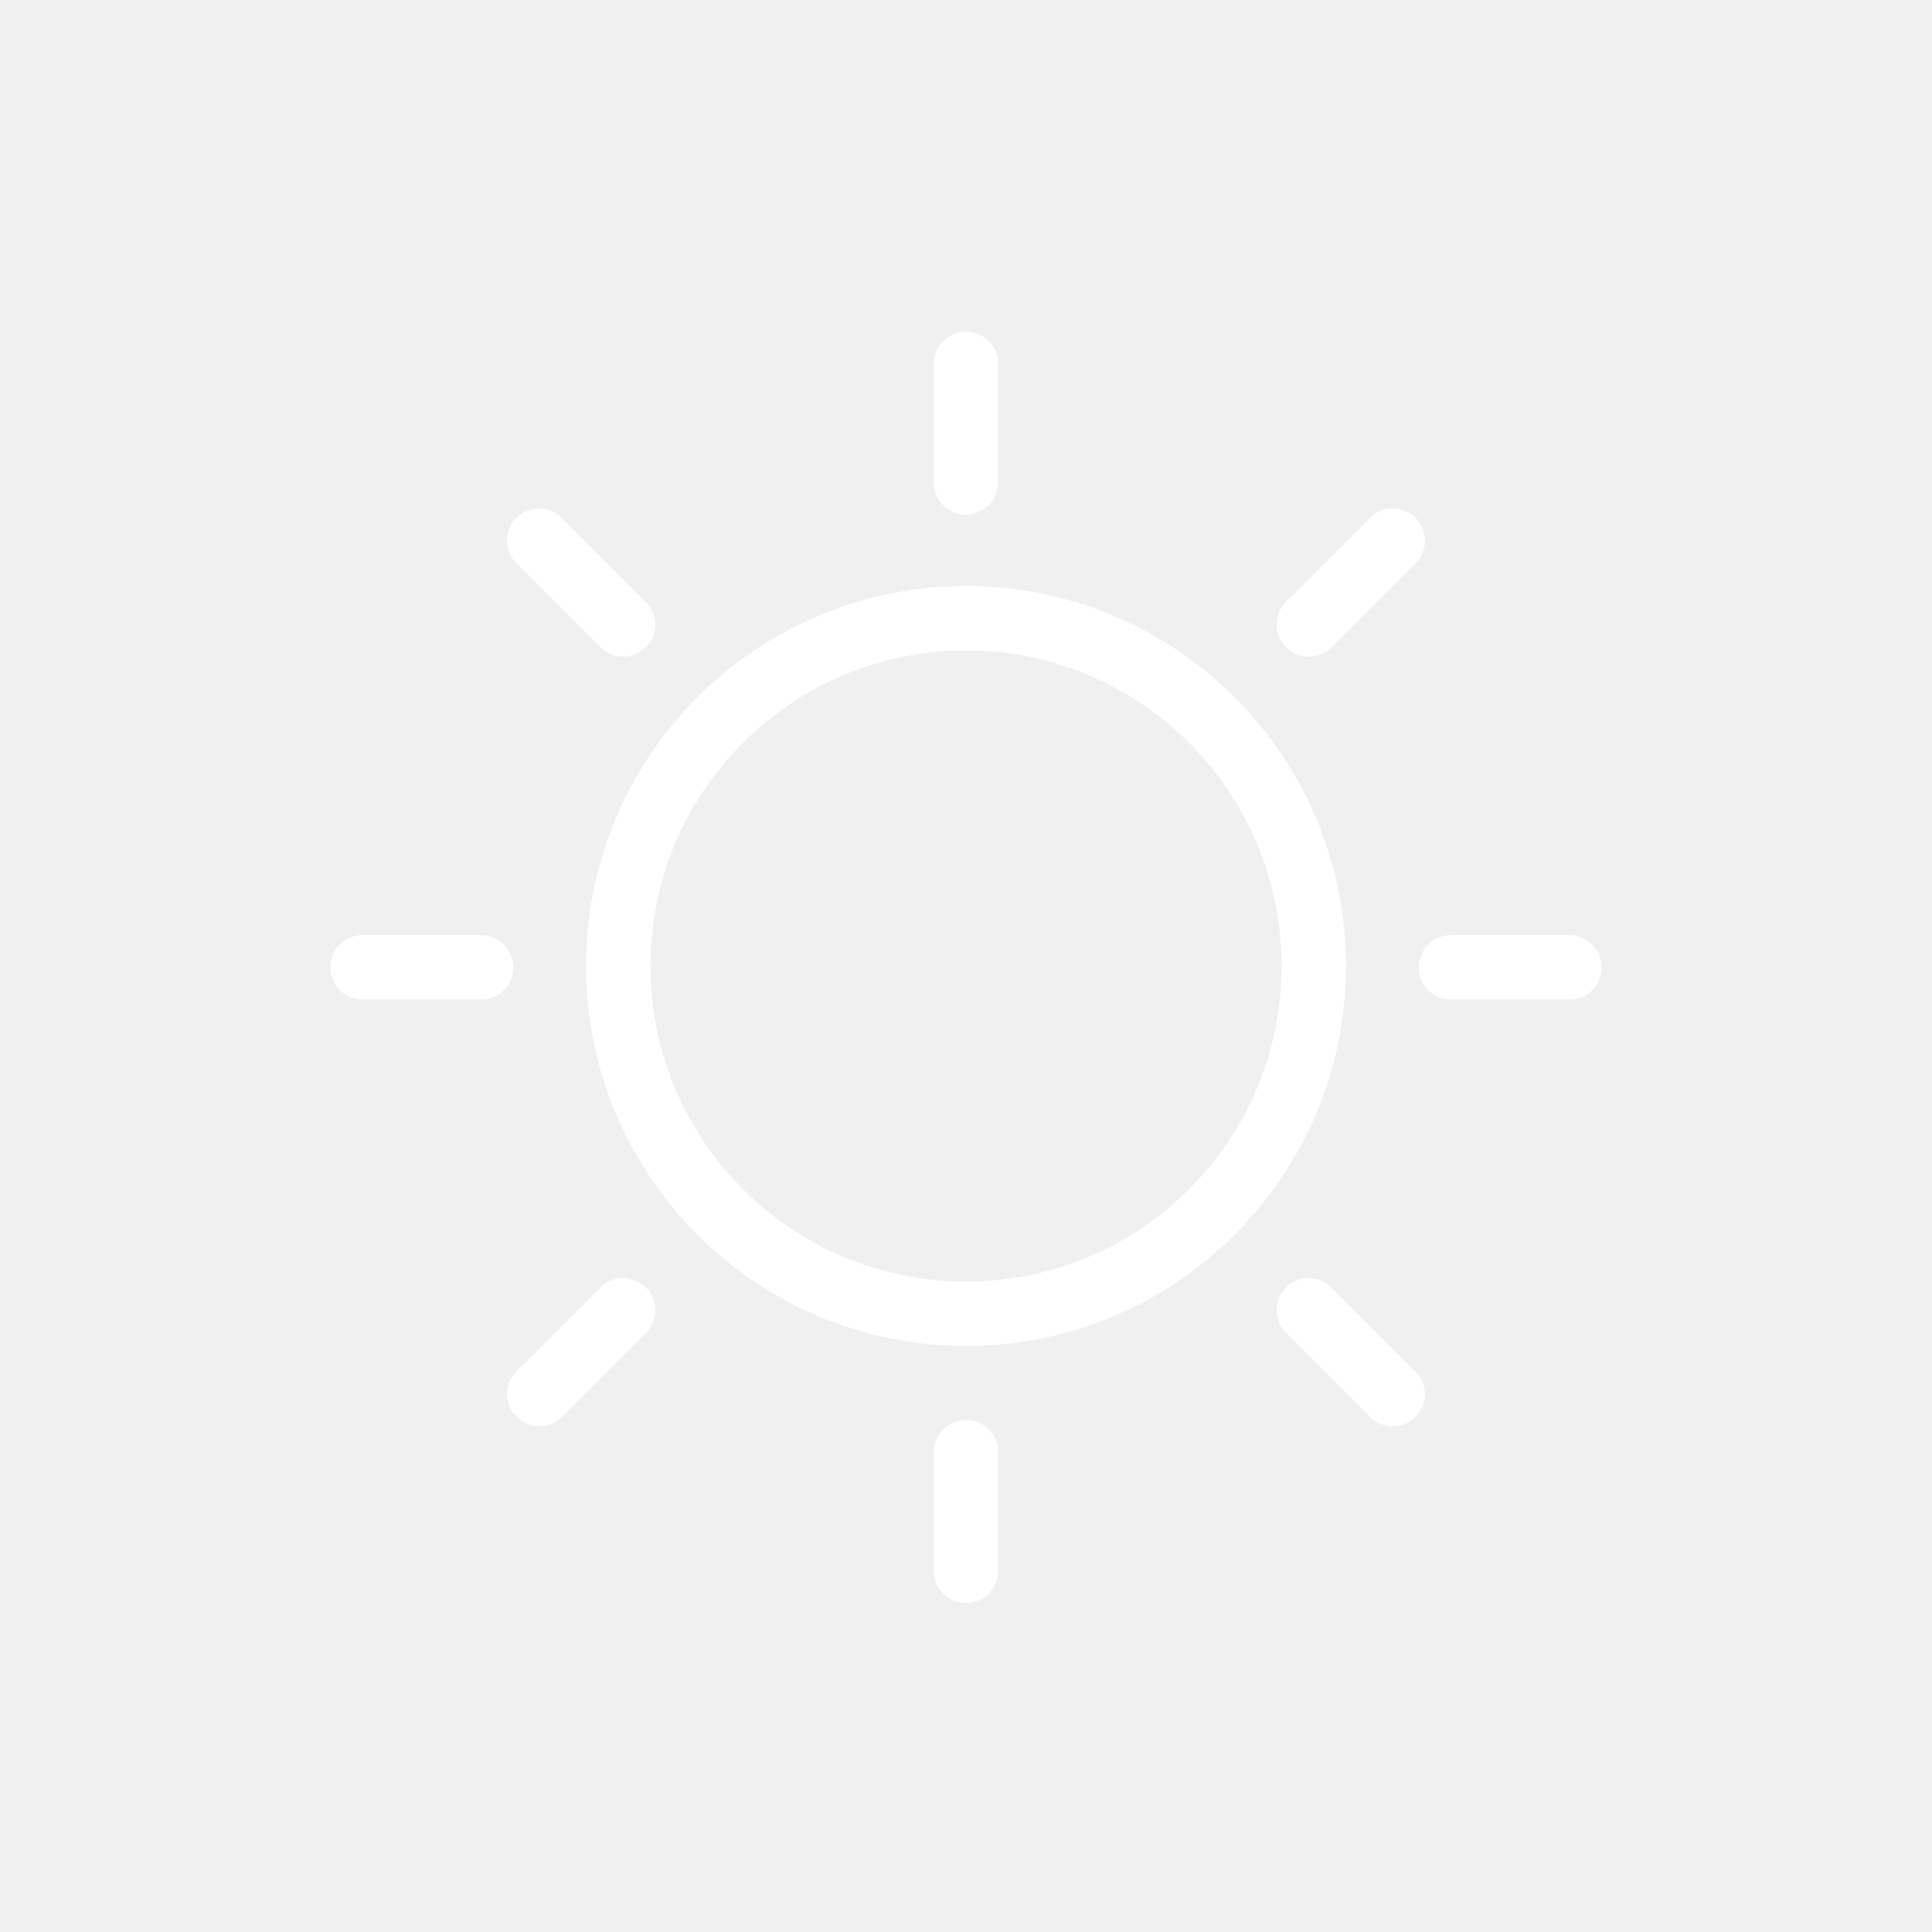
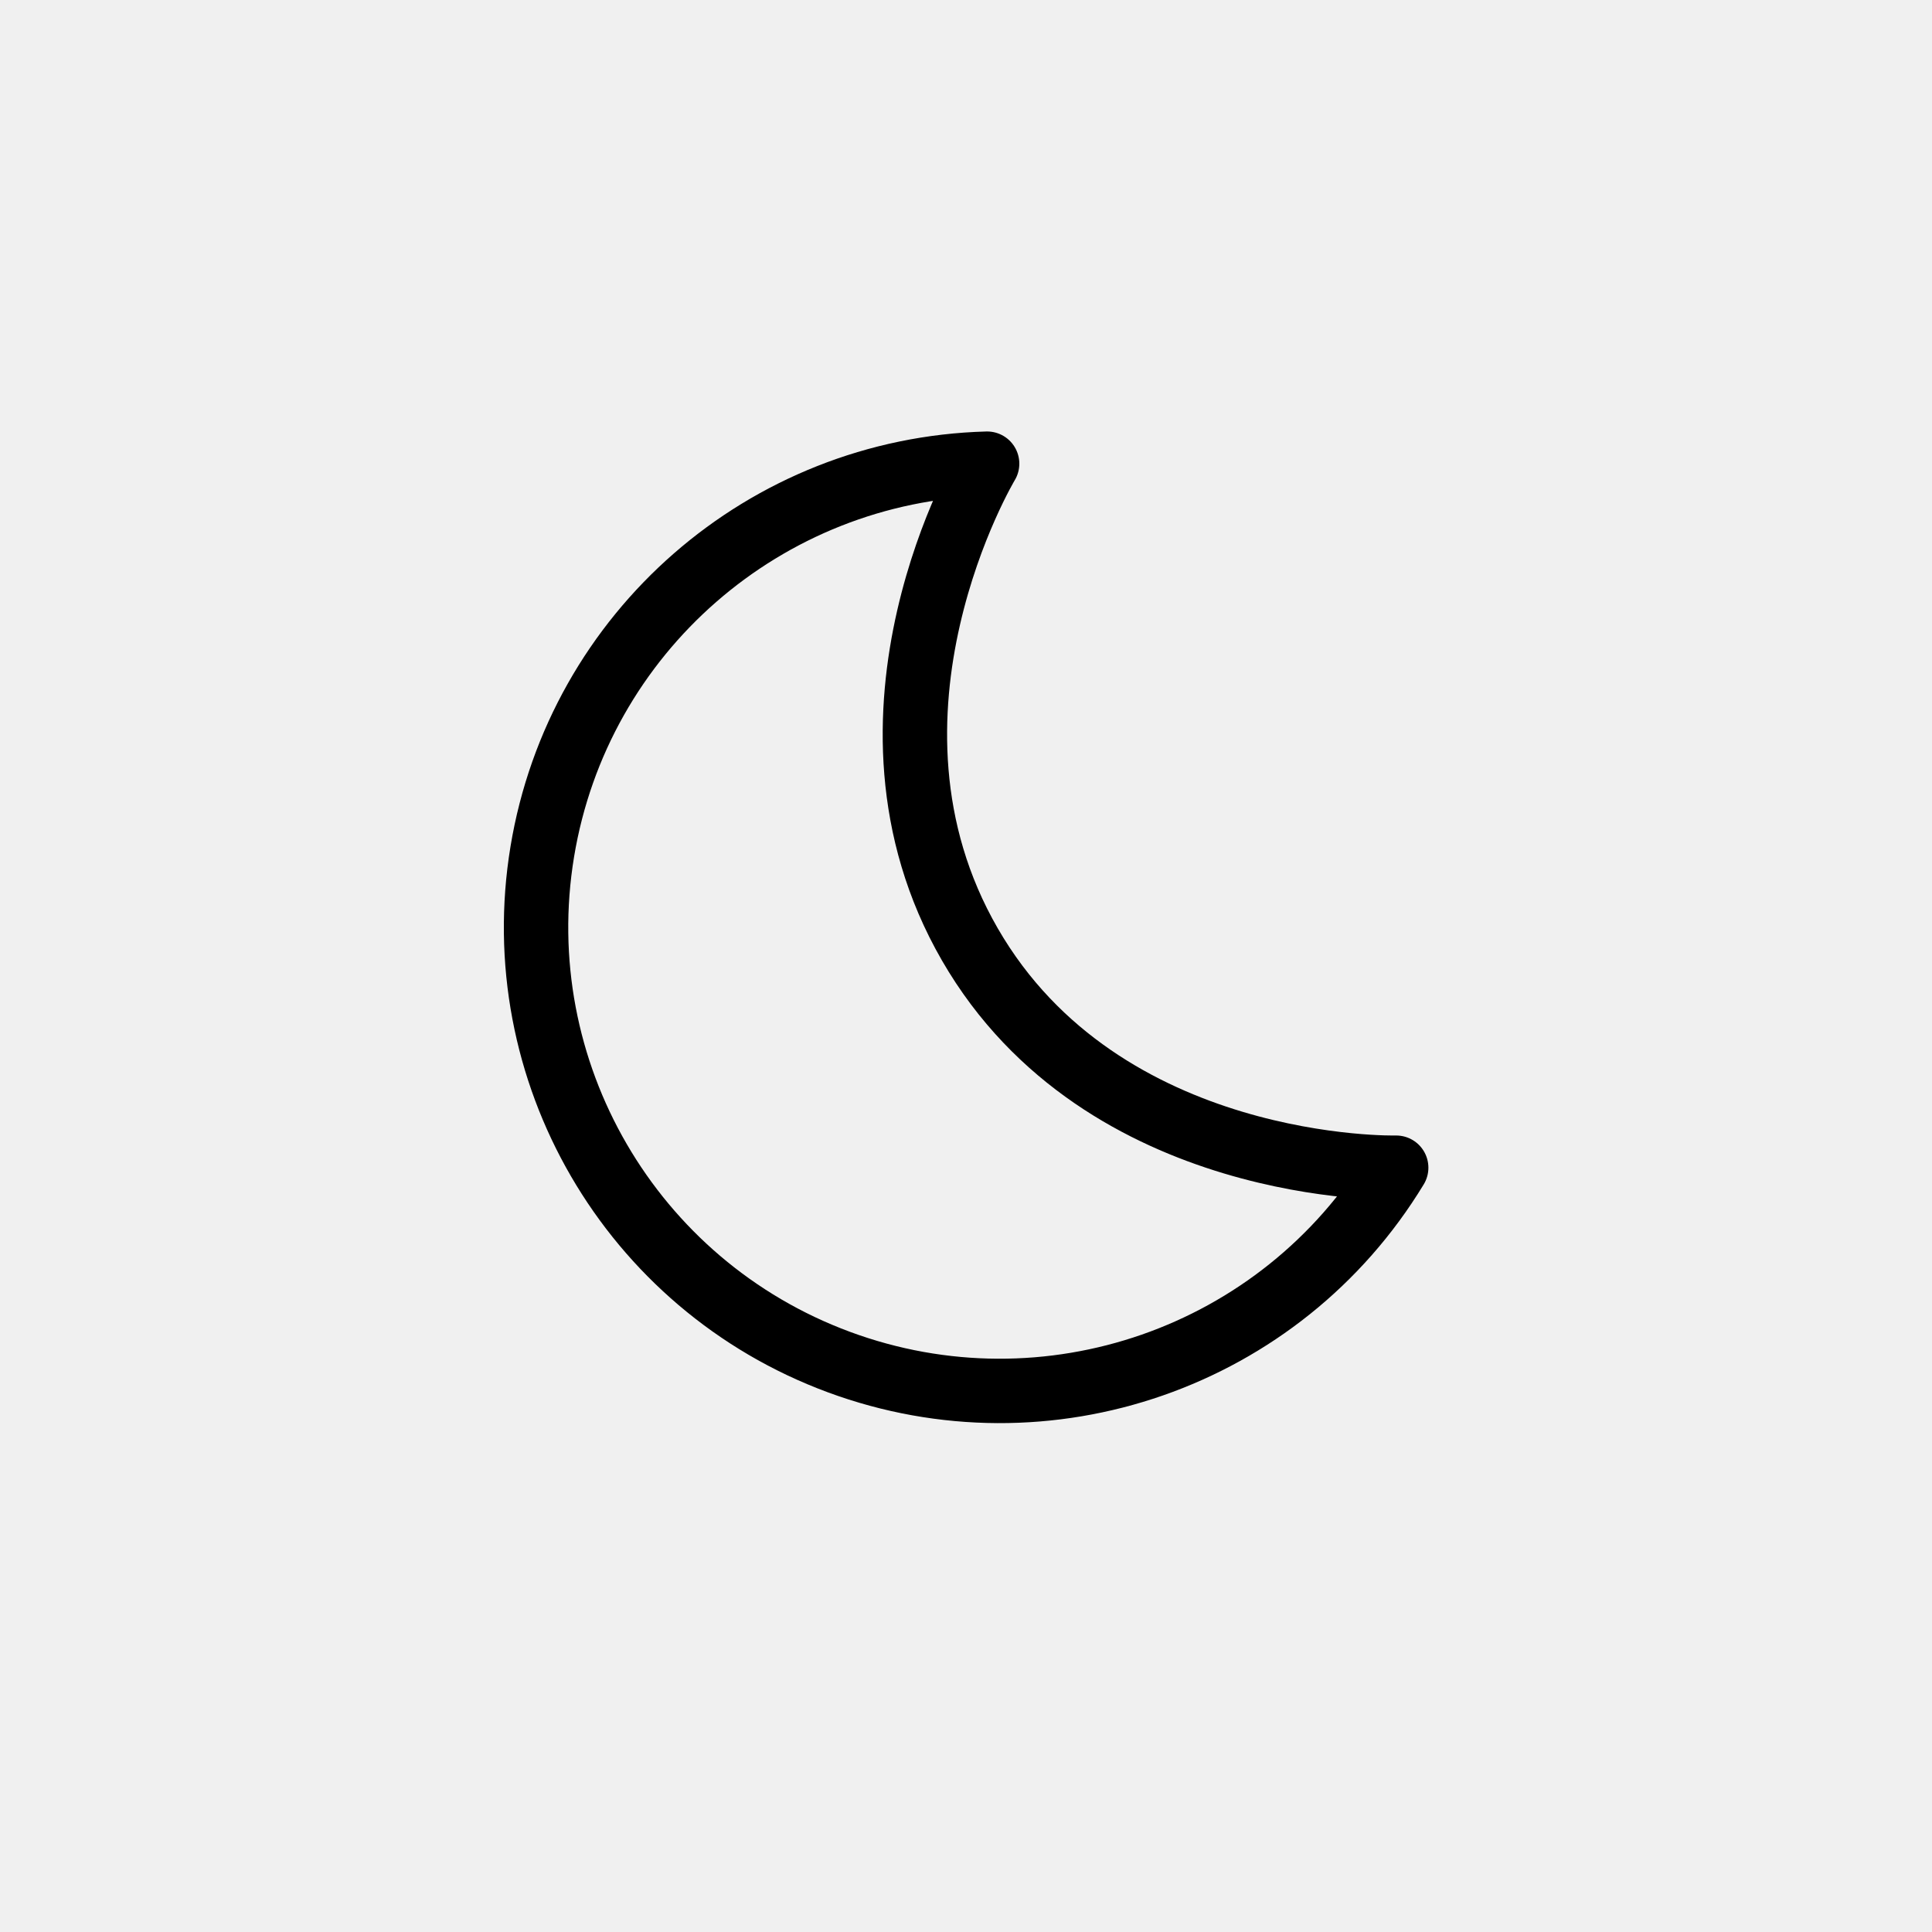
- <svg xmlns="http://www.w3.org/2000/svg" viewBox="0 0 300 300">
+ <svg xmlns="http://www.w3.org/2000/svg" class="view-mode-svg" id="view-mode-svg-dark" viewBox="0 0 300 300">
  <defs>
-     <style>.cls-1{fill:none;stroke:#fff;stroke-linecap:round;stroke-linejoin:round;stroke-width:10px;}</style>
+     <style>.cls-1{fill:none;stroke:#000;stroke-linecap:round;stroke-linejoin:round;stroke-width:10px;}</style>
  </defs>
-   <g id="레이어_6" data-name="레이어 6">
-     <circle class="cls-1" cx="150" cy="150" r="54" />
-     <line class="cls-1" x1="150" y1="56.5" x2="150" y2="74.91" />
-     <line class="cls-1" x1="150" y1="225.5" x2="150" y2="243.91" />
-     <line class="cls-1" x1="56.29" y1="150.21" x2="74.71" y2="150.21" />
-     <line class="cls-1" x1="225.29" y1="150.21" x2="243.71" y2="150.21" />
-     <line class="cls-1" x1="83.74" y1="83.95" x2="96.76" y2="96.97" />
-     <line class="cls-1" x1="203.24" y1="203.45" x2="216.26" y2="216.47" />
-     <line class="cls-1" x1="216.26" y1="83.95" x2="203.24" y2="96.97" />
-     <line class="cls-1" x1="96.76" y1="203.45" x2="83.74" y2="216.47" />
+   <g id="레이어_7" data-name="레이어 7">
+     <path class="cls-1" d="M153.28,72A72,72,0,1,0,216.8,181.32s-45.54,1.13-66.2-34.67S153.28,72,153.28,72Z" />
  </g>
</svg>
